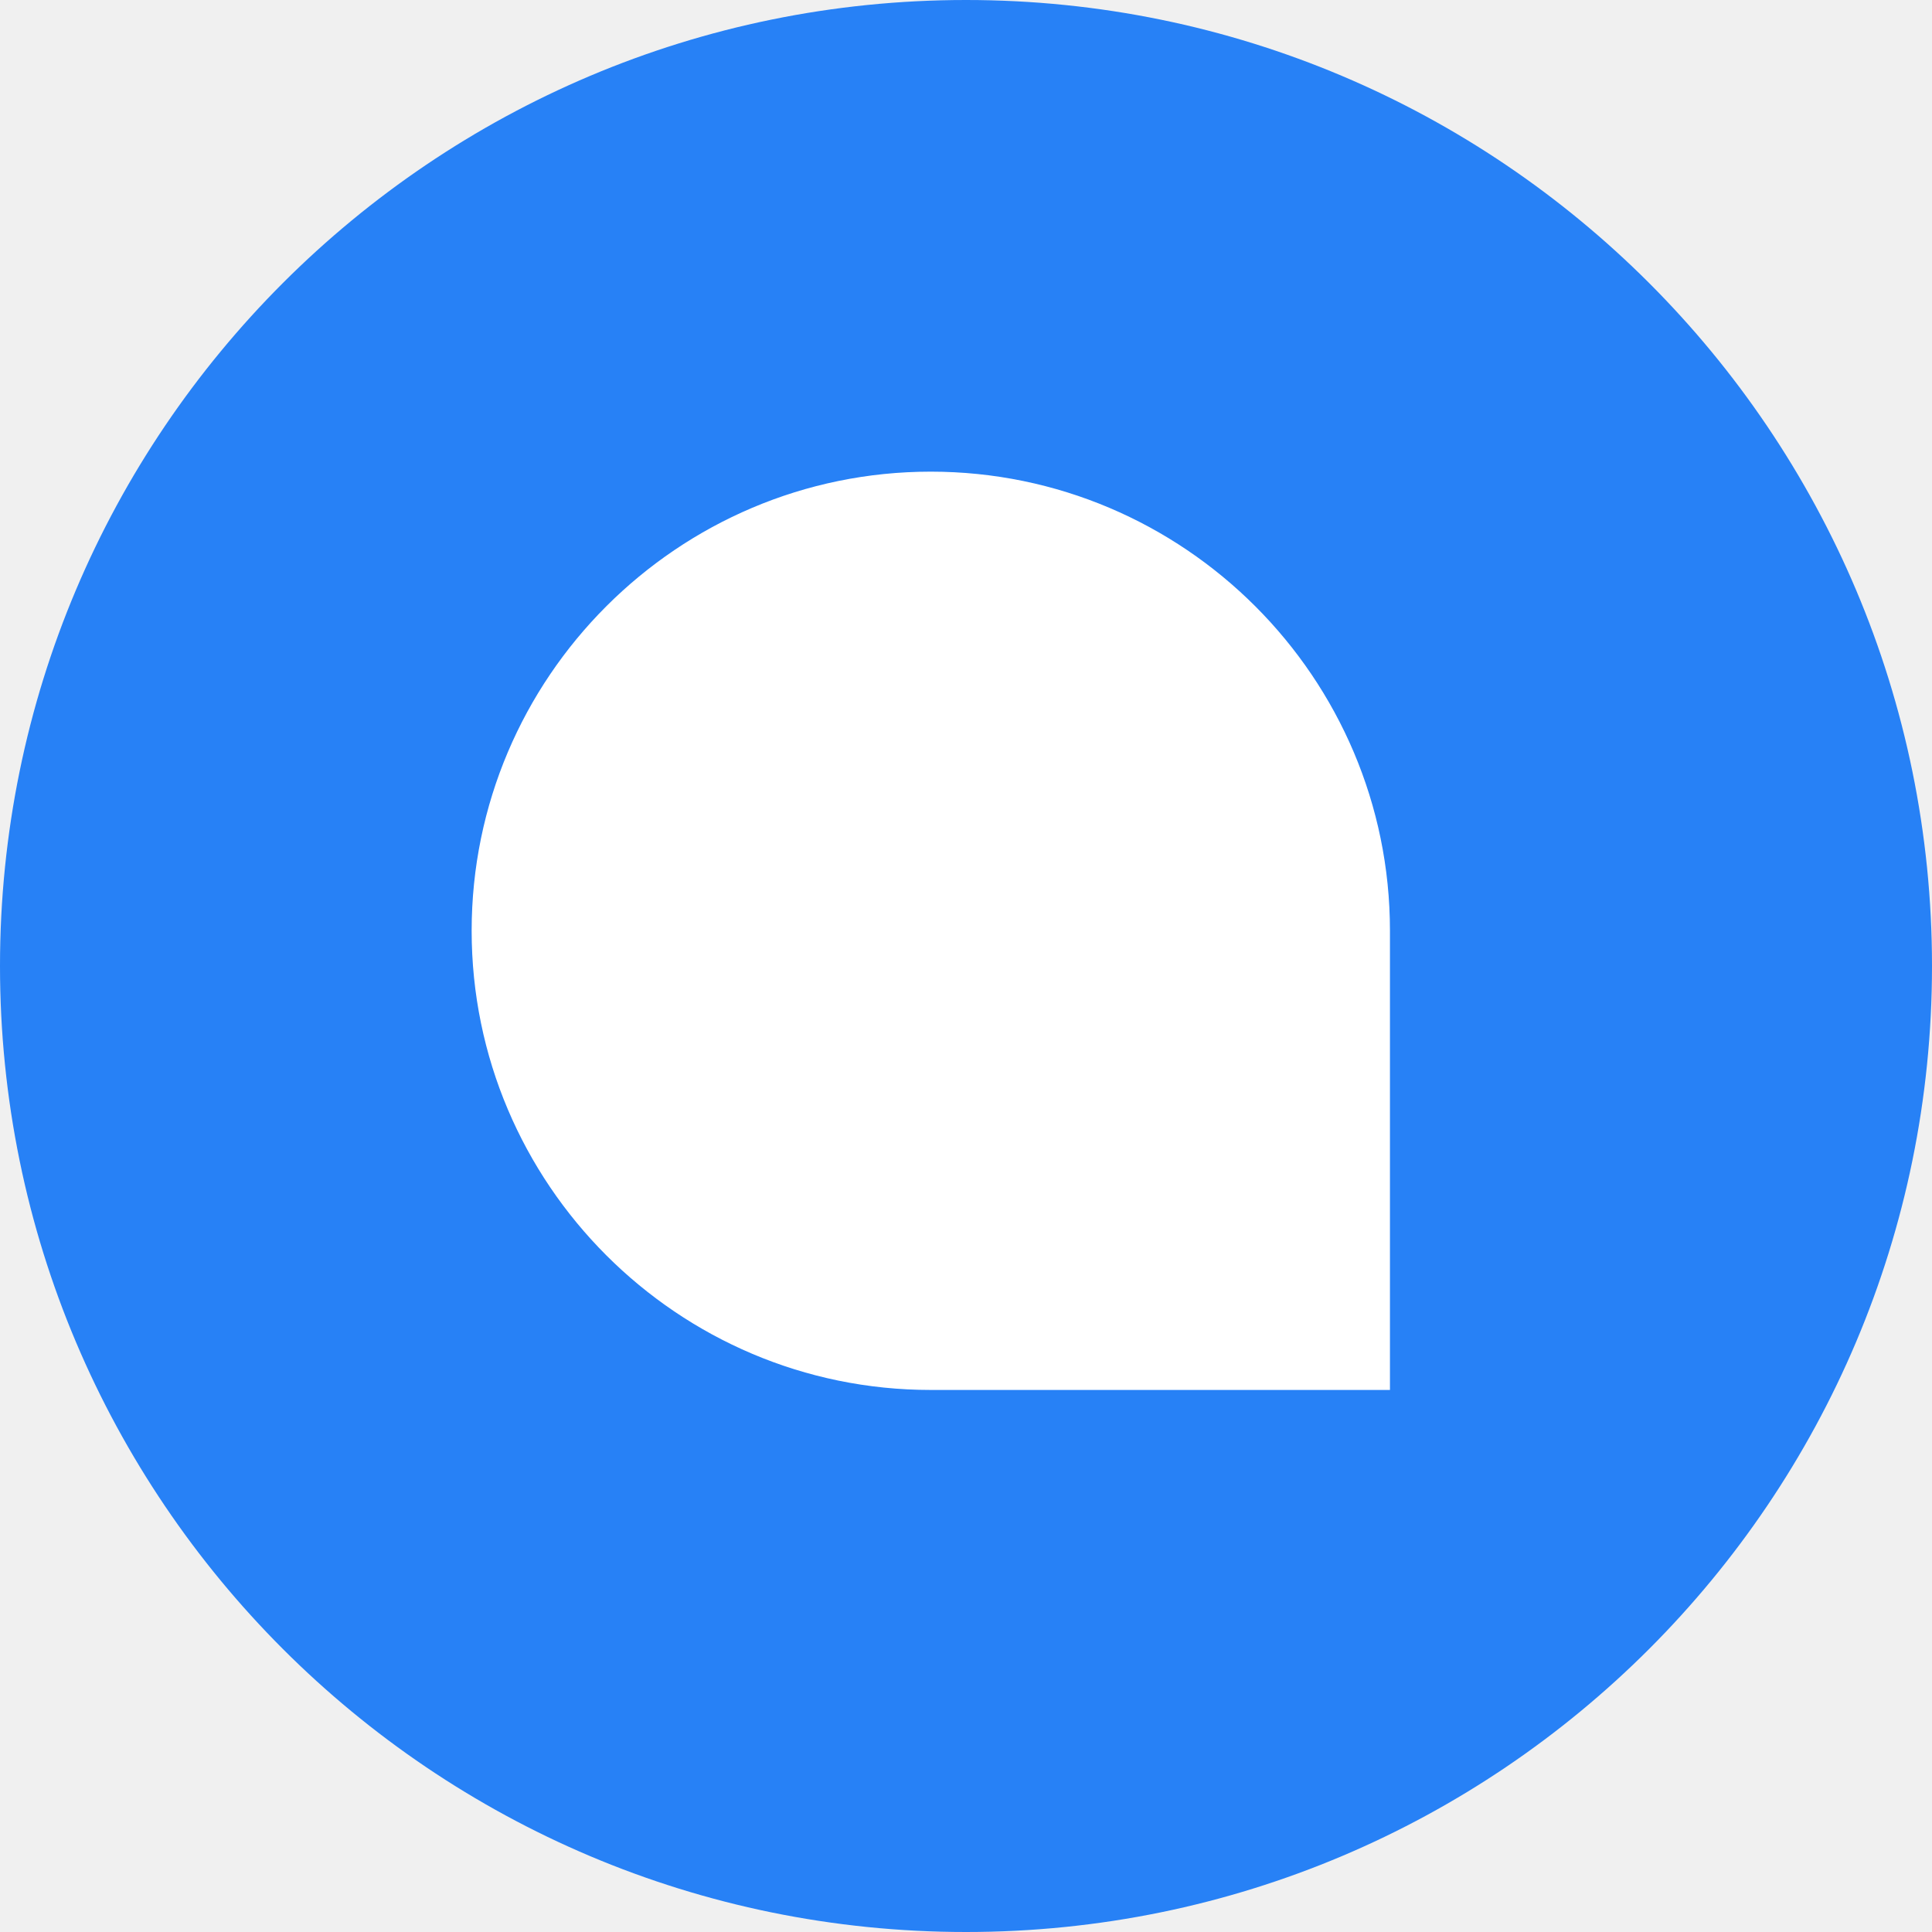
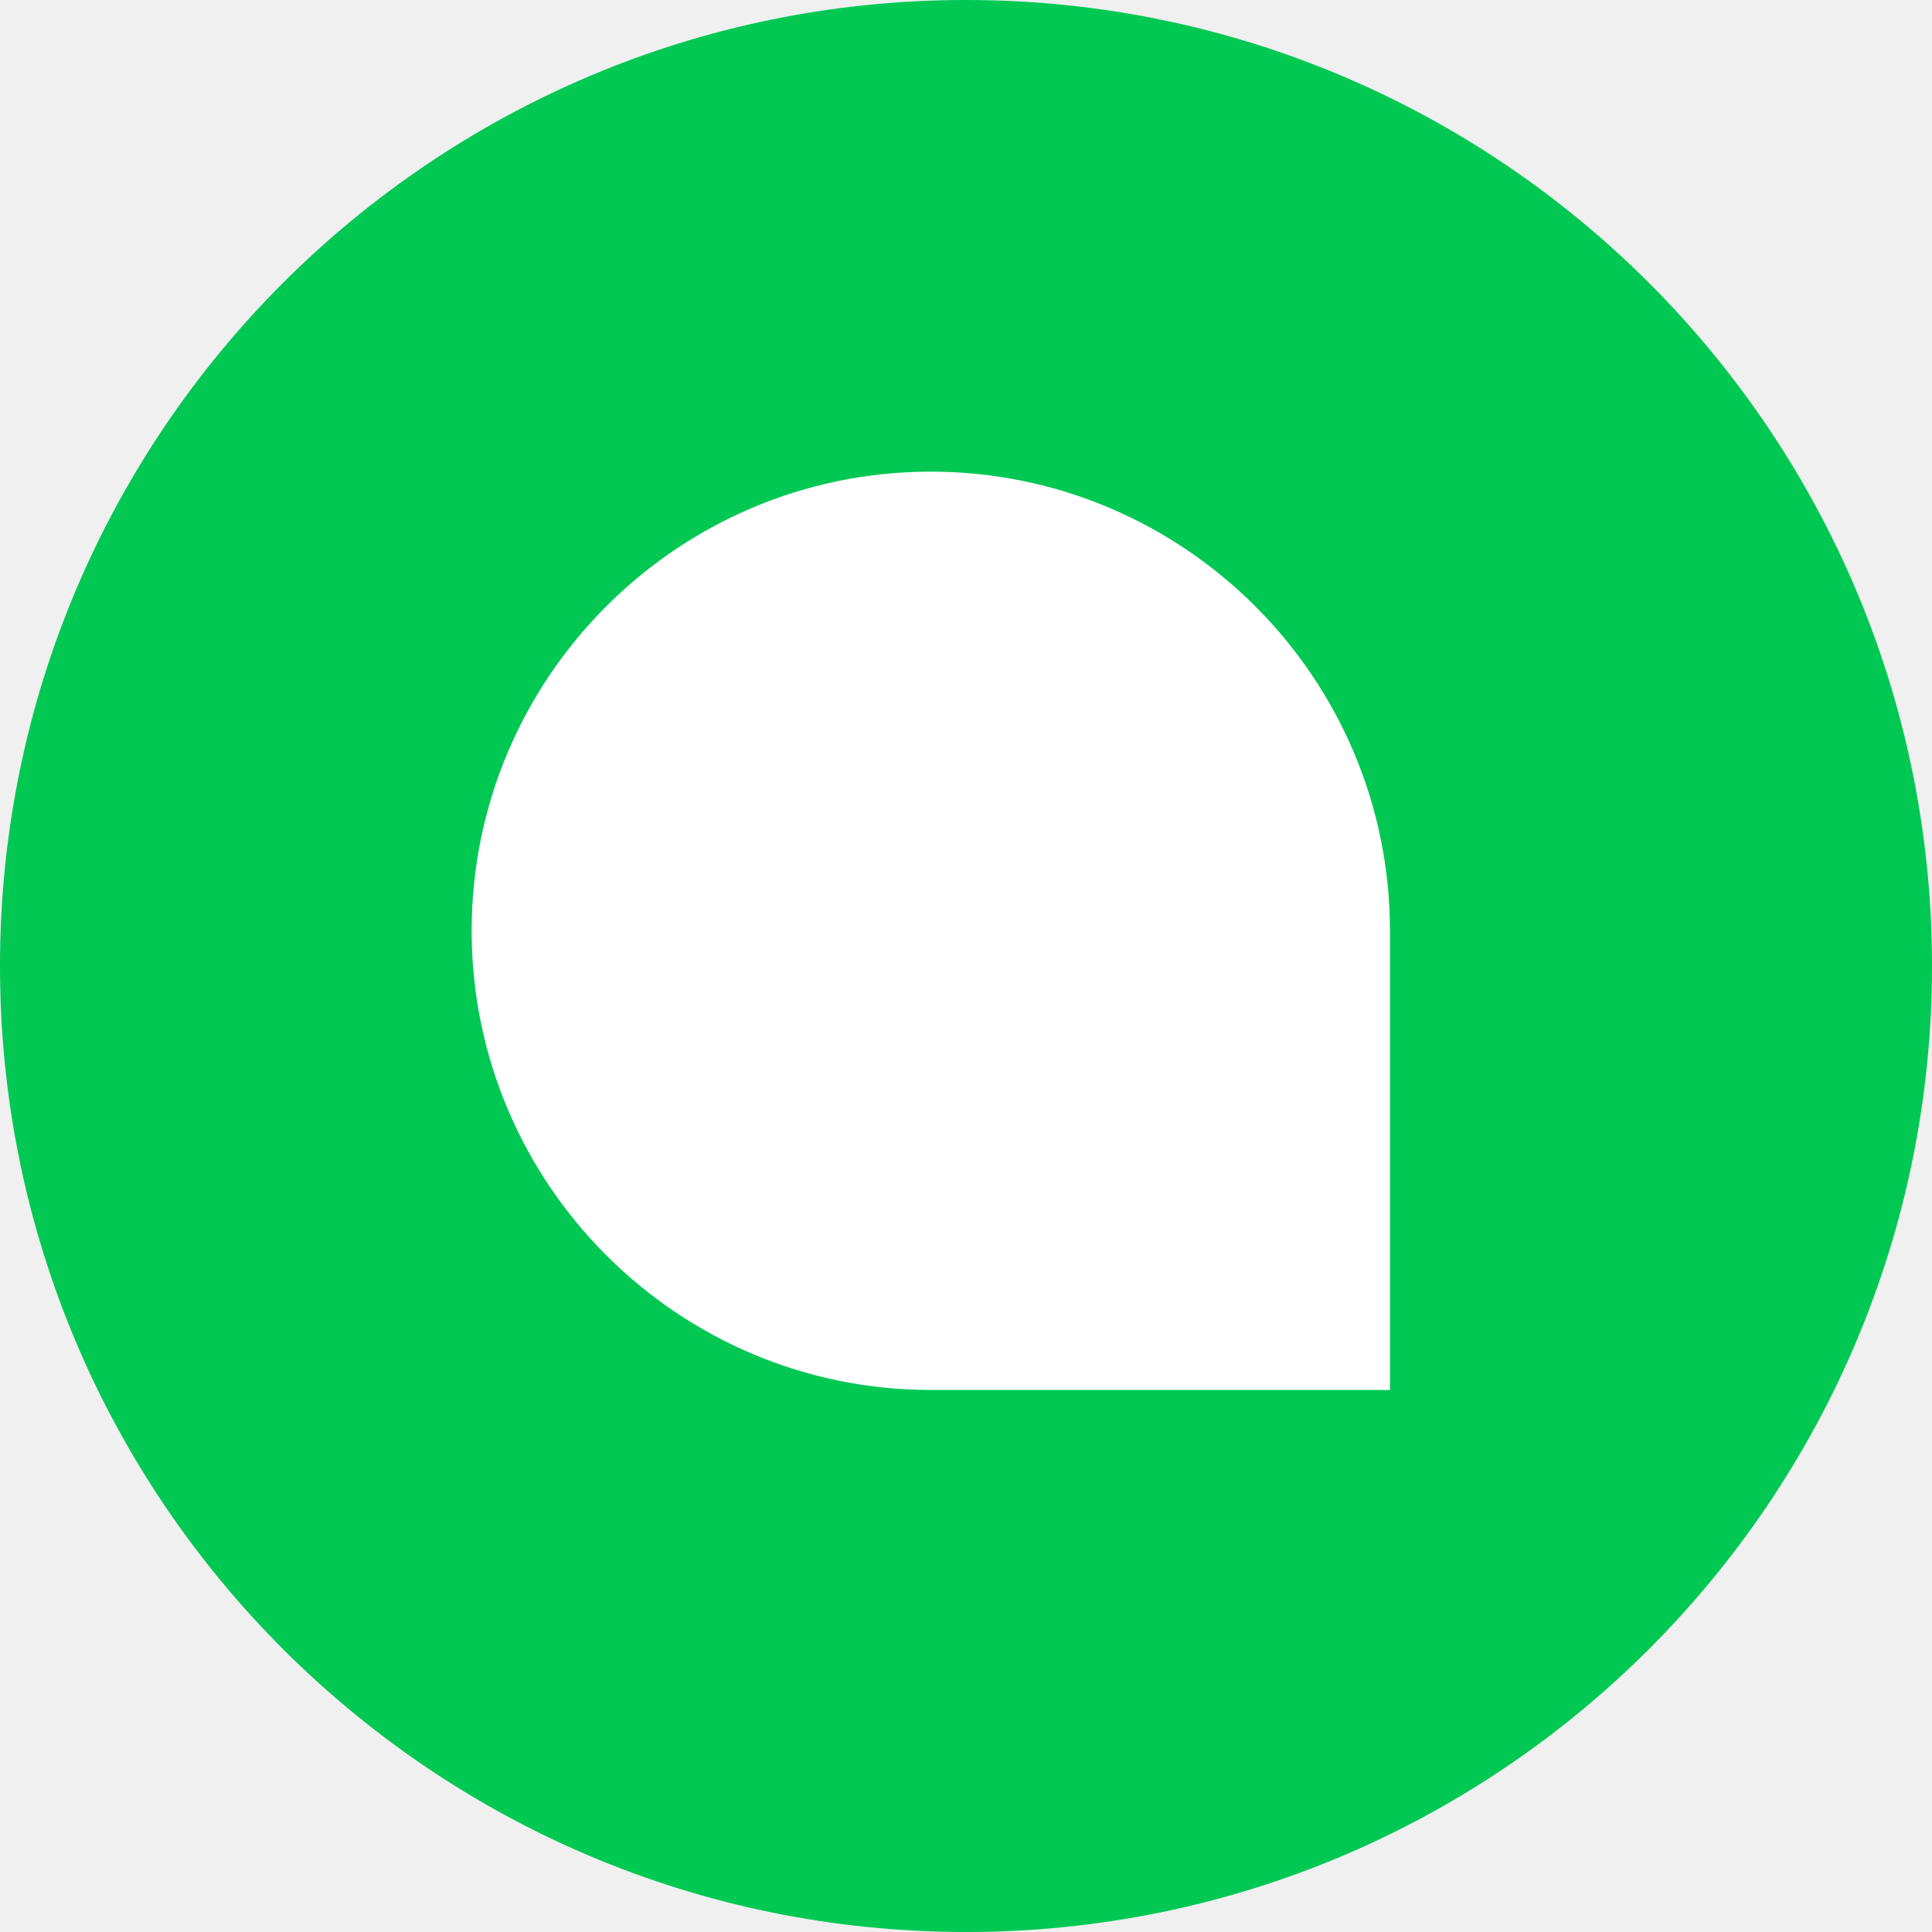
<svg xmlns="http://www.w3.org/2000/svg" width="16" height="16" viewBox="0 0 16 16" fill="none">
  <g clip-path="url(#woot-logo-clip-2342424e23u32098)">
-     <path d="M8 16C12.418 16 16 12.418 16 8C16 3.582 12.418 0 8 0C3.582 0 0 3.582 0 8C0 12.418 3.582 16 8 16Z" fill="#2781F6" />
+     <path d="M8 16C12.418 16 16 12.418 16 8C16 3.582 12.418 0 8 0C3.582 0 0 3.582 0 8C0 12.418 3.582 16 8 16Z" fill="#00C853" />
    <path d="M11.417 11.417H7.708C5.664 11.417 4 9.753 4 7.708C4 5.664 5.664 4 7.708 4C9.753 4 11.417 5.664 11.417 7.708V11.417Z" fill="white" stroke="white" stroke-width="0.188" />
  </g>
  <defs>
    <clipPath id="woot-logo-clip-2342424e23u32098">
      <rect width="16" height="16" fill="white" />
    </clipPath>
  </defs>
</svg>
